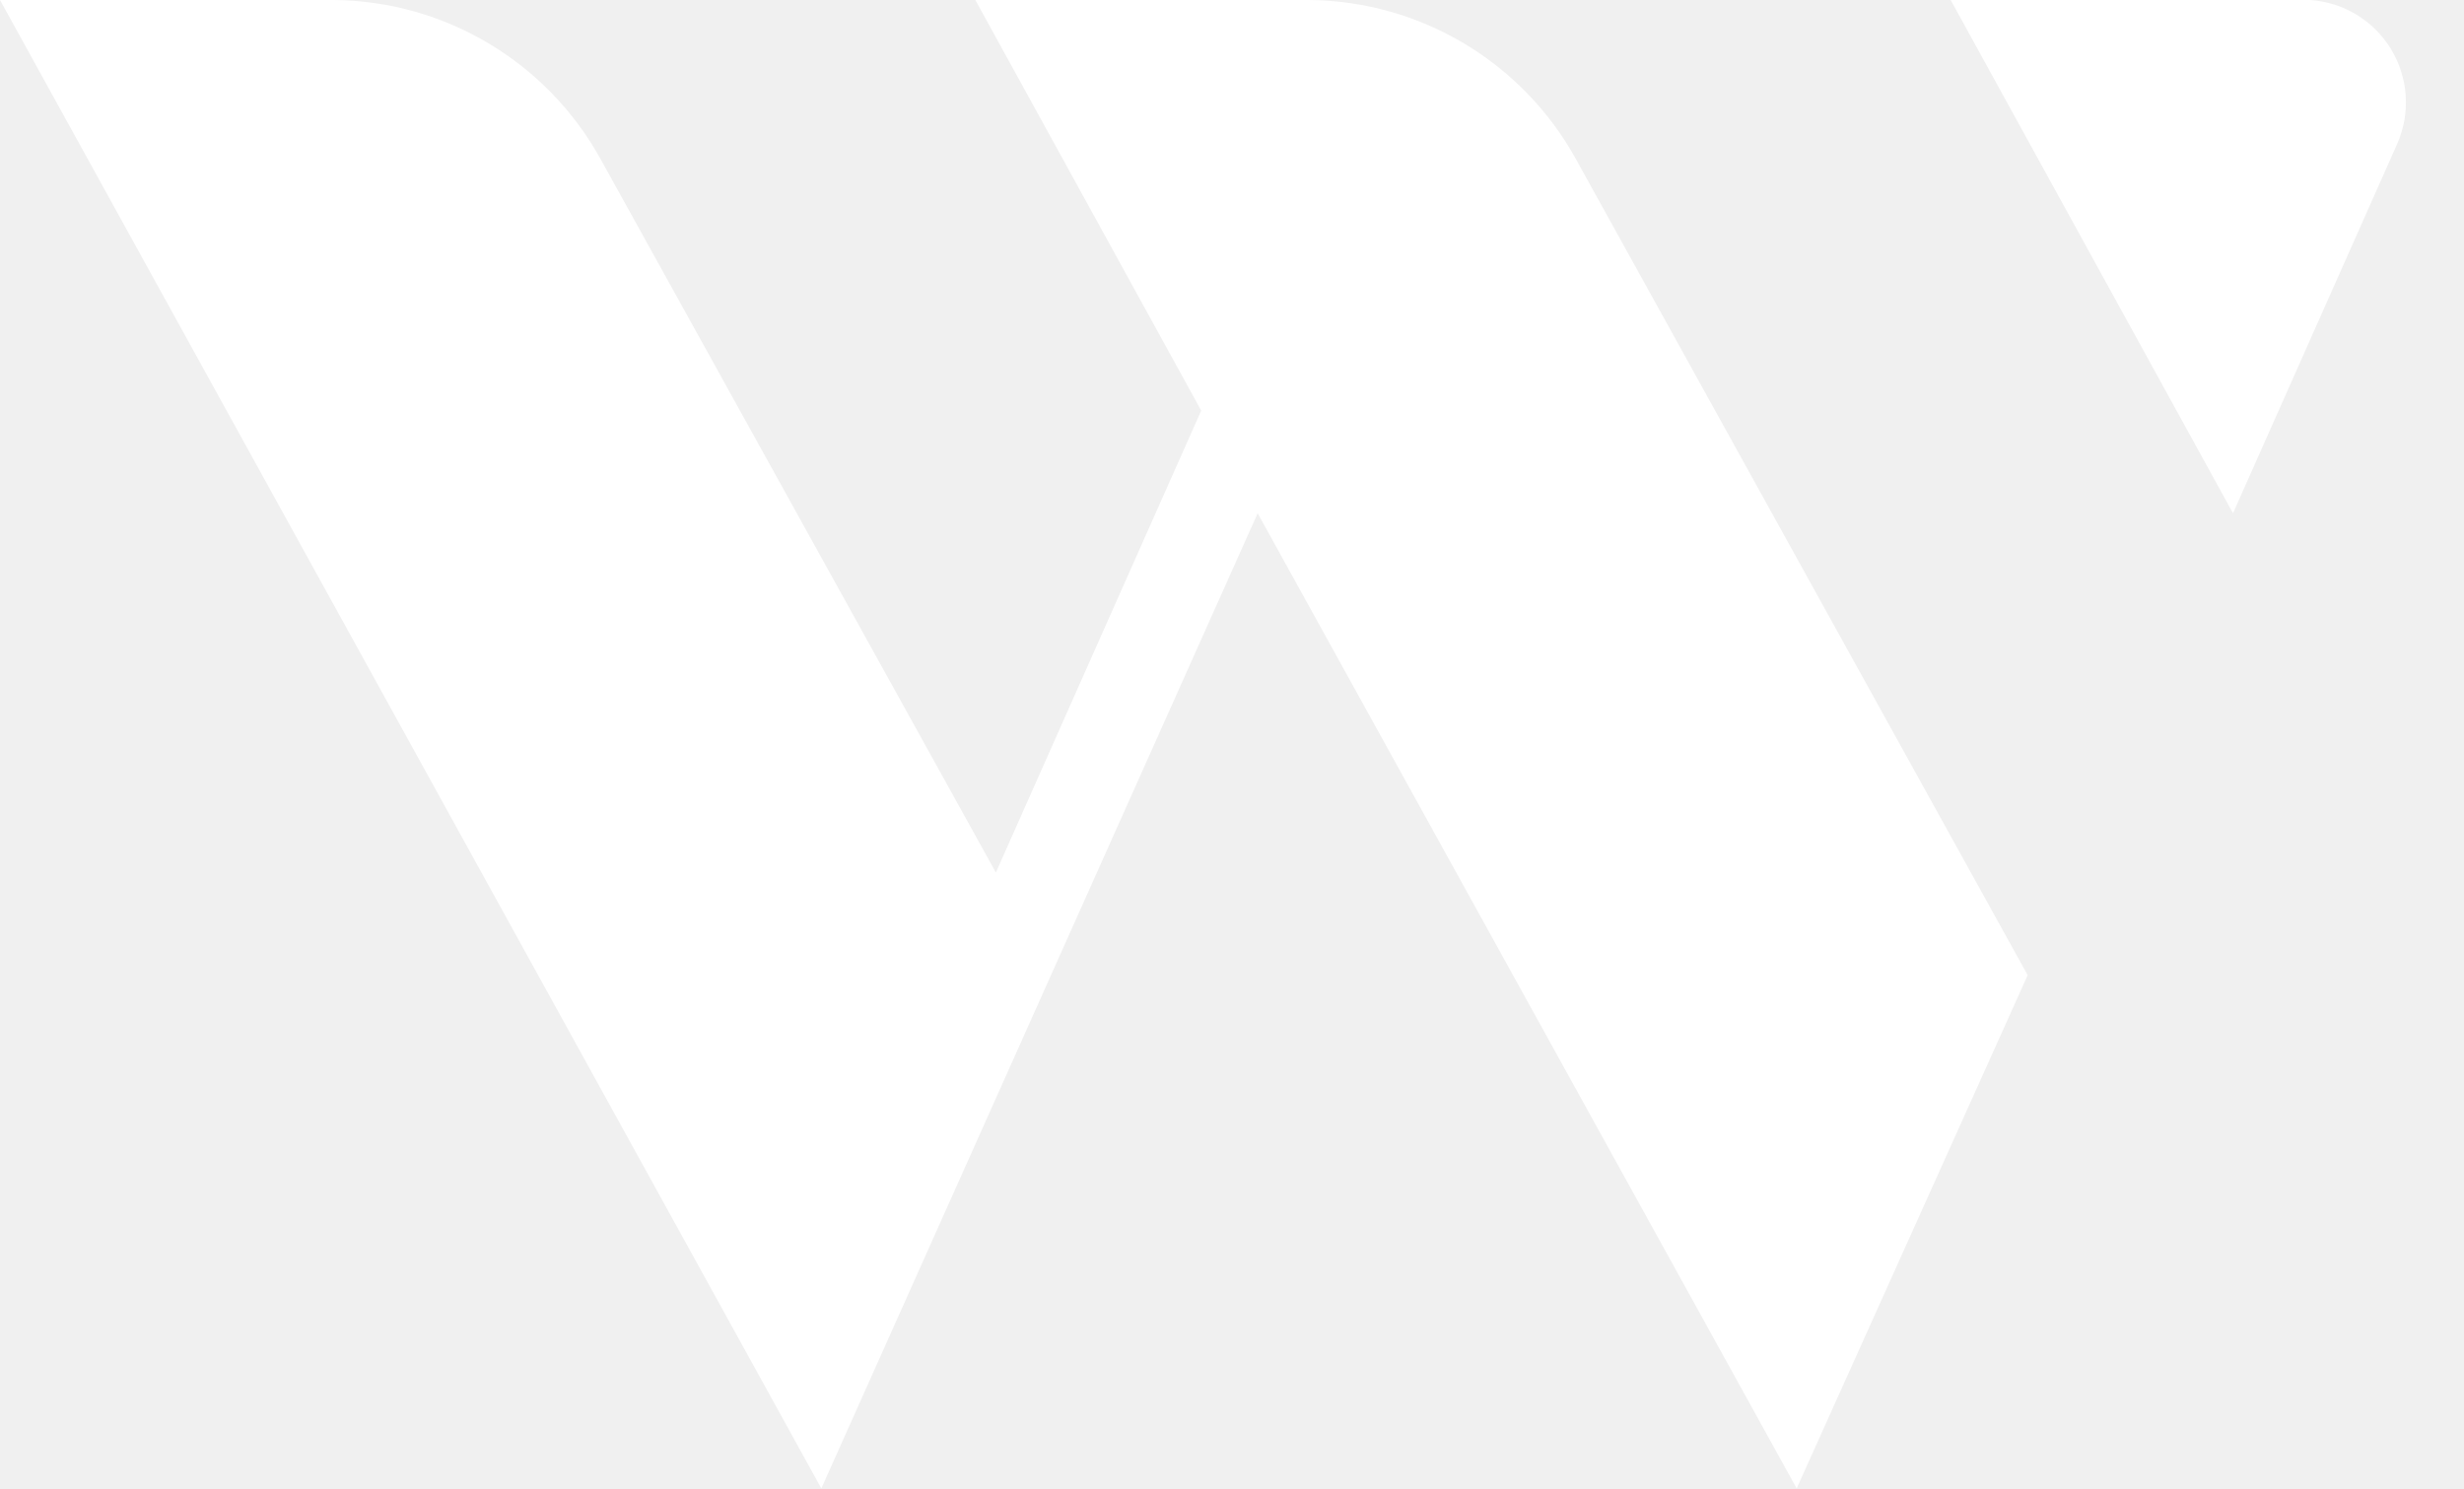
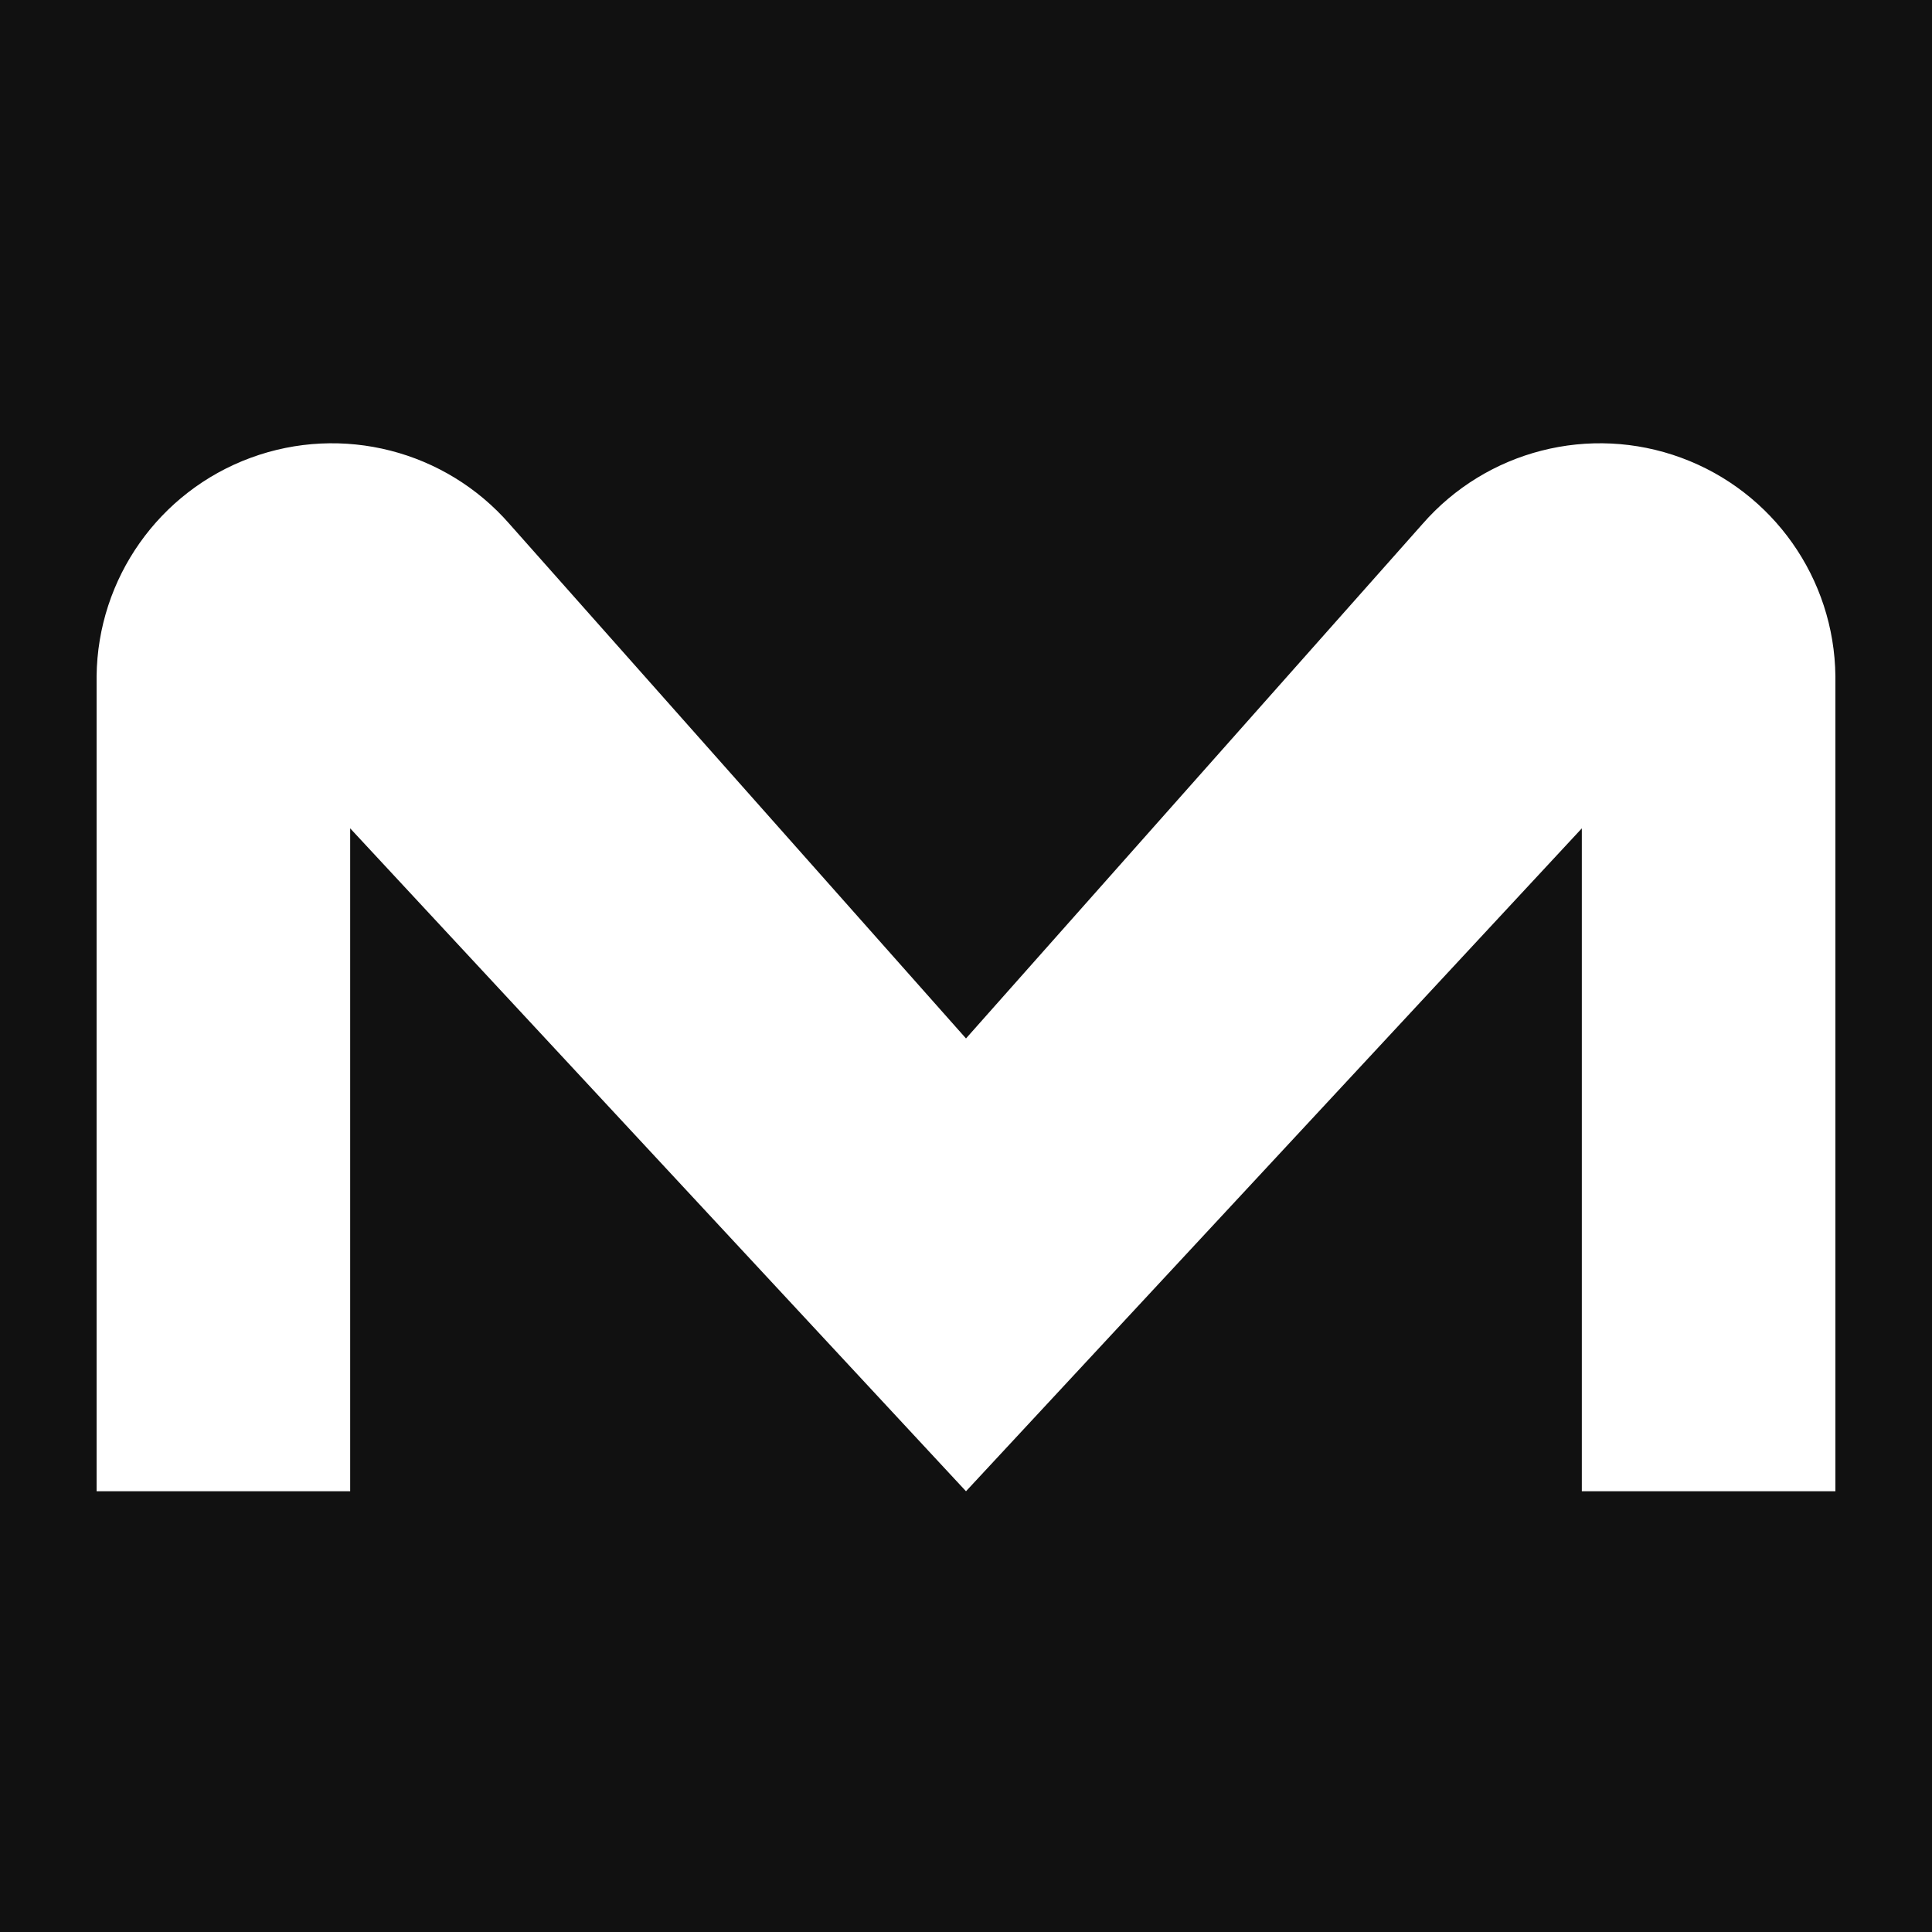
- <svg xmlns="http://www.w3.org/2000/svg" width="48" height="29" fill="#fff" viewBox="0 0 48 29">
-   <path d="M0 0h6.5a6 6 0 0 1 5.2 3.1L19.4 17l4-9L19 0h6.5a6 6 0 0 1 5.2 3.1L39.5 19 35 29 24.5 10 16 29 0 0Zm46.7 2.8A2 2 0 0 0 45 0h-7l5.5 10 3.2-7.2Z" />
+ <svg xmlns="http://www.w3.org/2000/svg" width="512" height="512" viewBox="0 0 64 64">
+   <rect width="64" height="64" fill="#111" />
+   <path fill="#fff" transform="translate(3.2 14.6) scale(1.2)" d="M0 29V6.5a6.5 6.5 0 0 1 11.4-4.2L24 16.5 36.6 2.3A6.5 6.5 0 0 1 48 6.5V29h-7V10.7L24 29 7 10.7V29H0Z" />
</svg>
